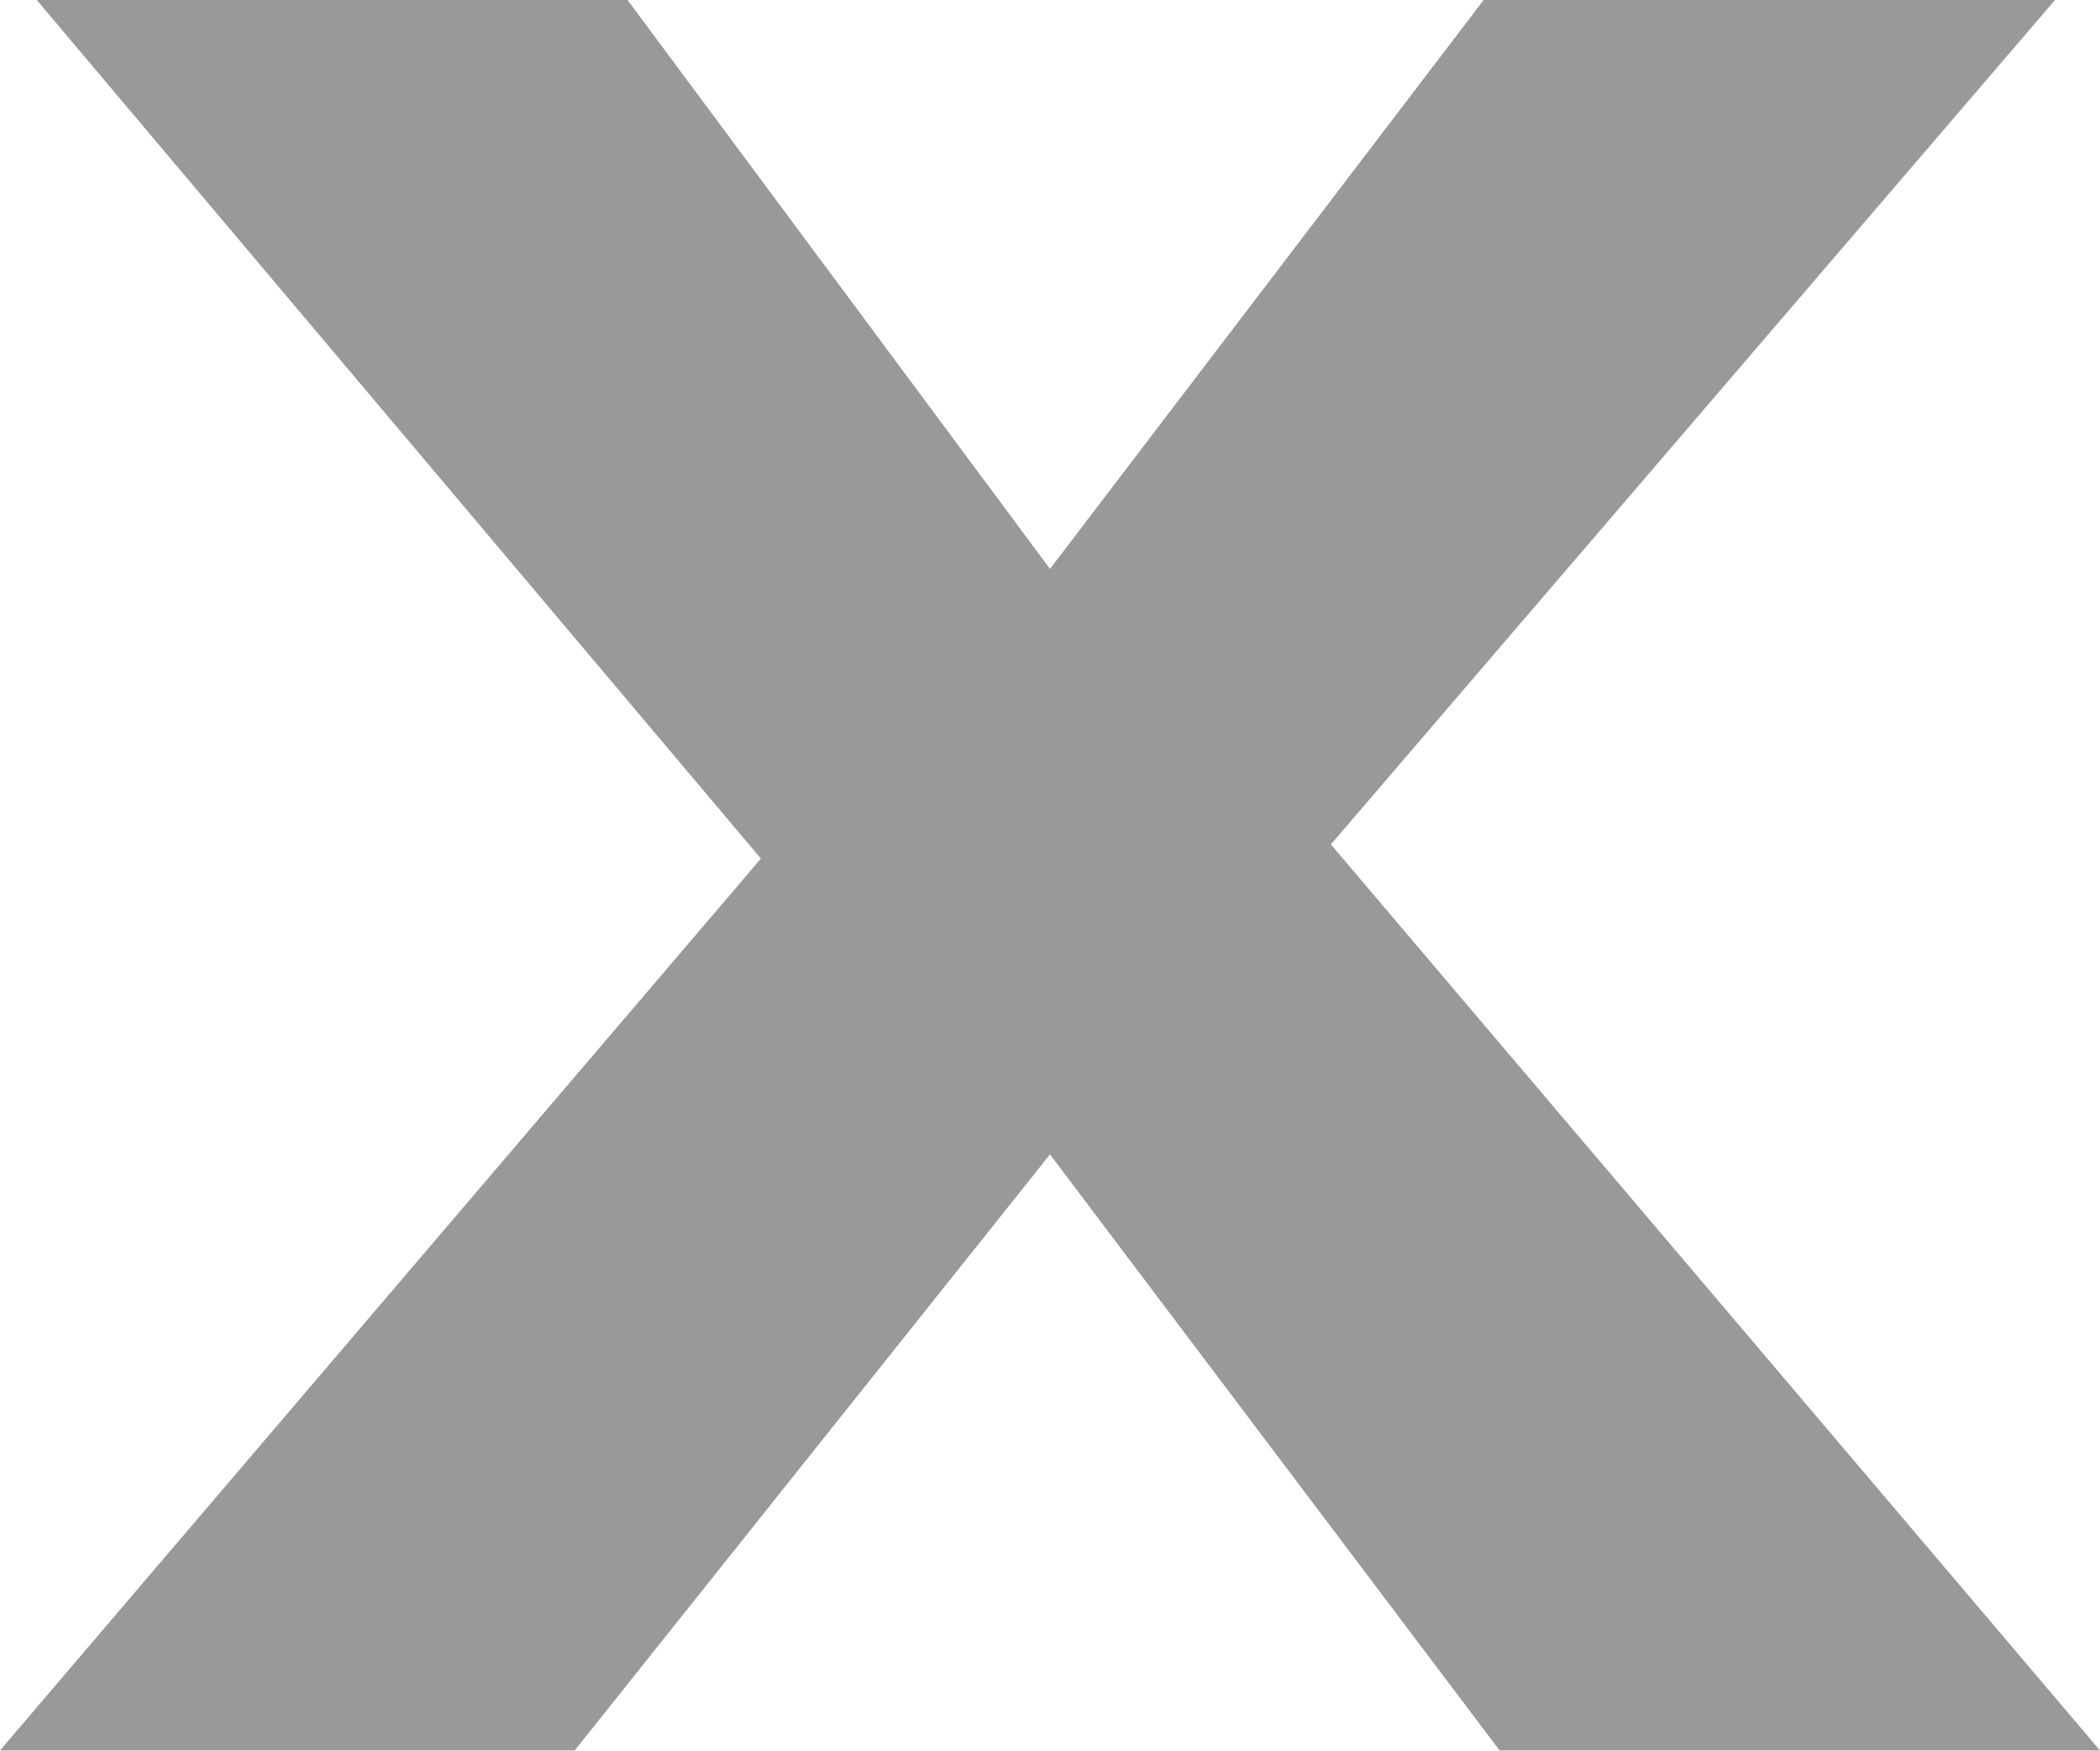
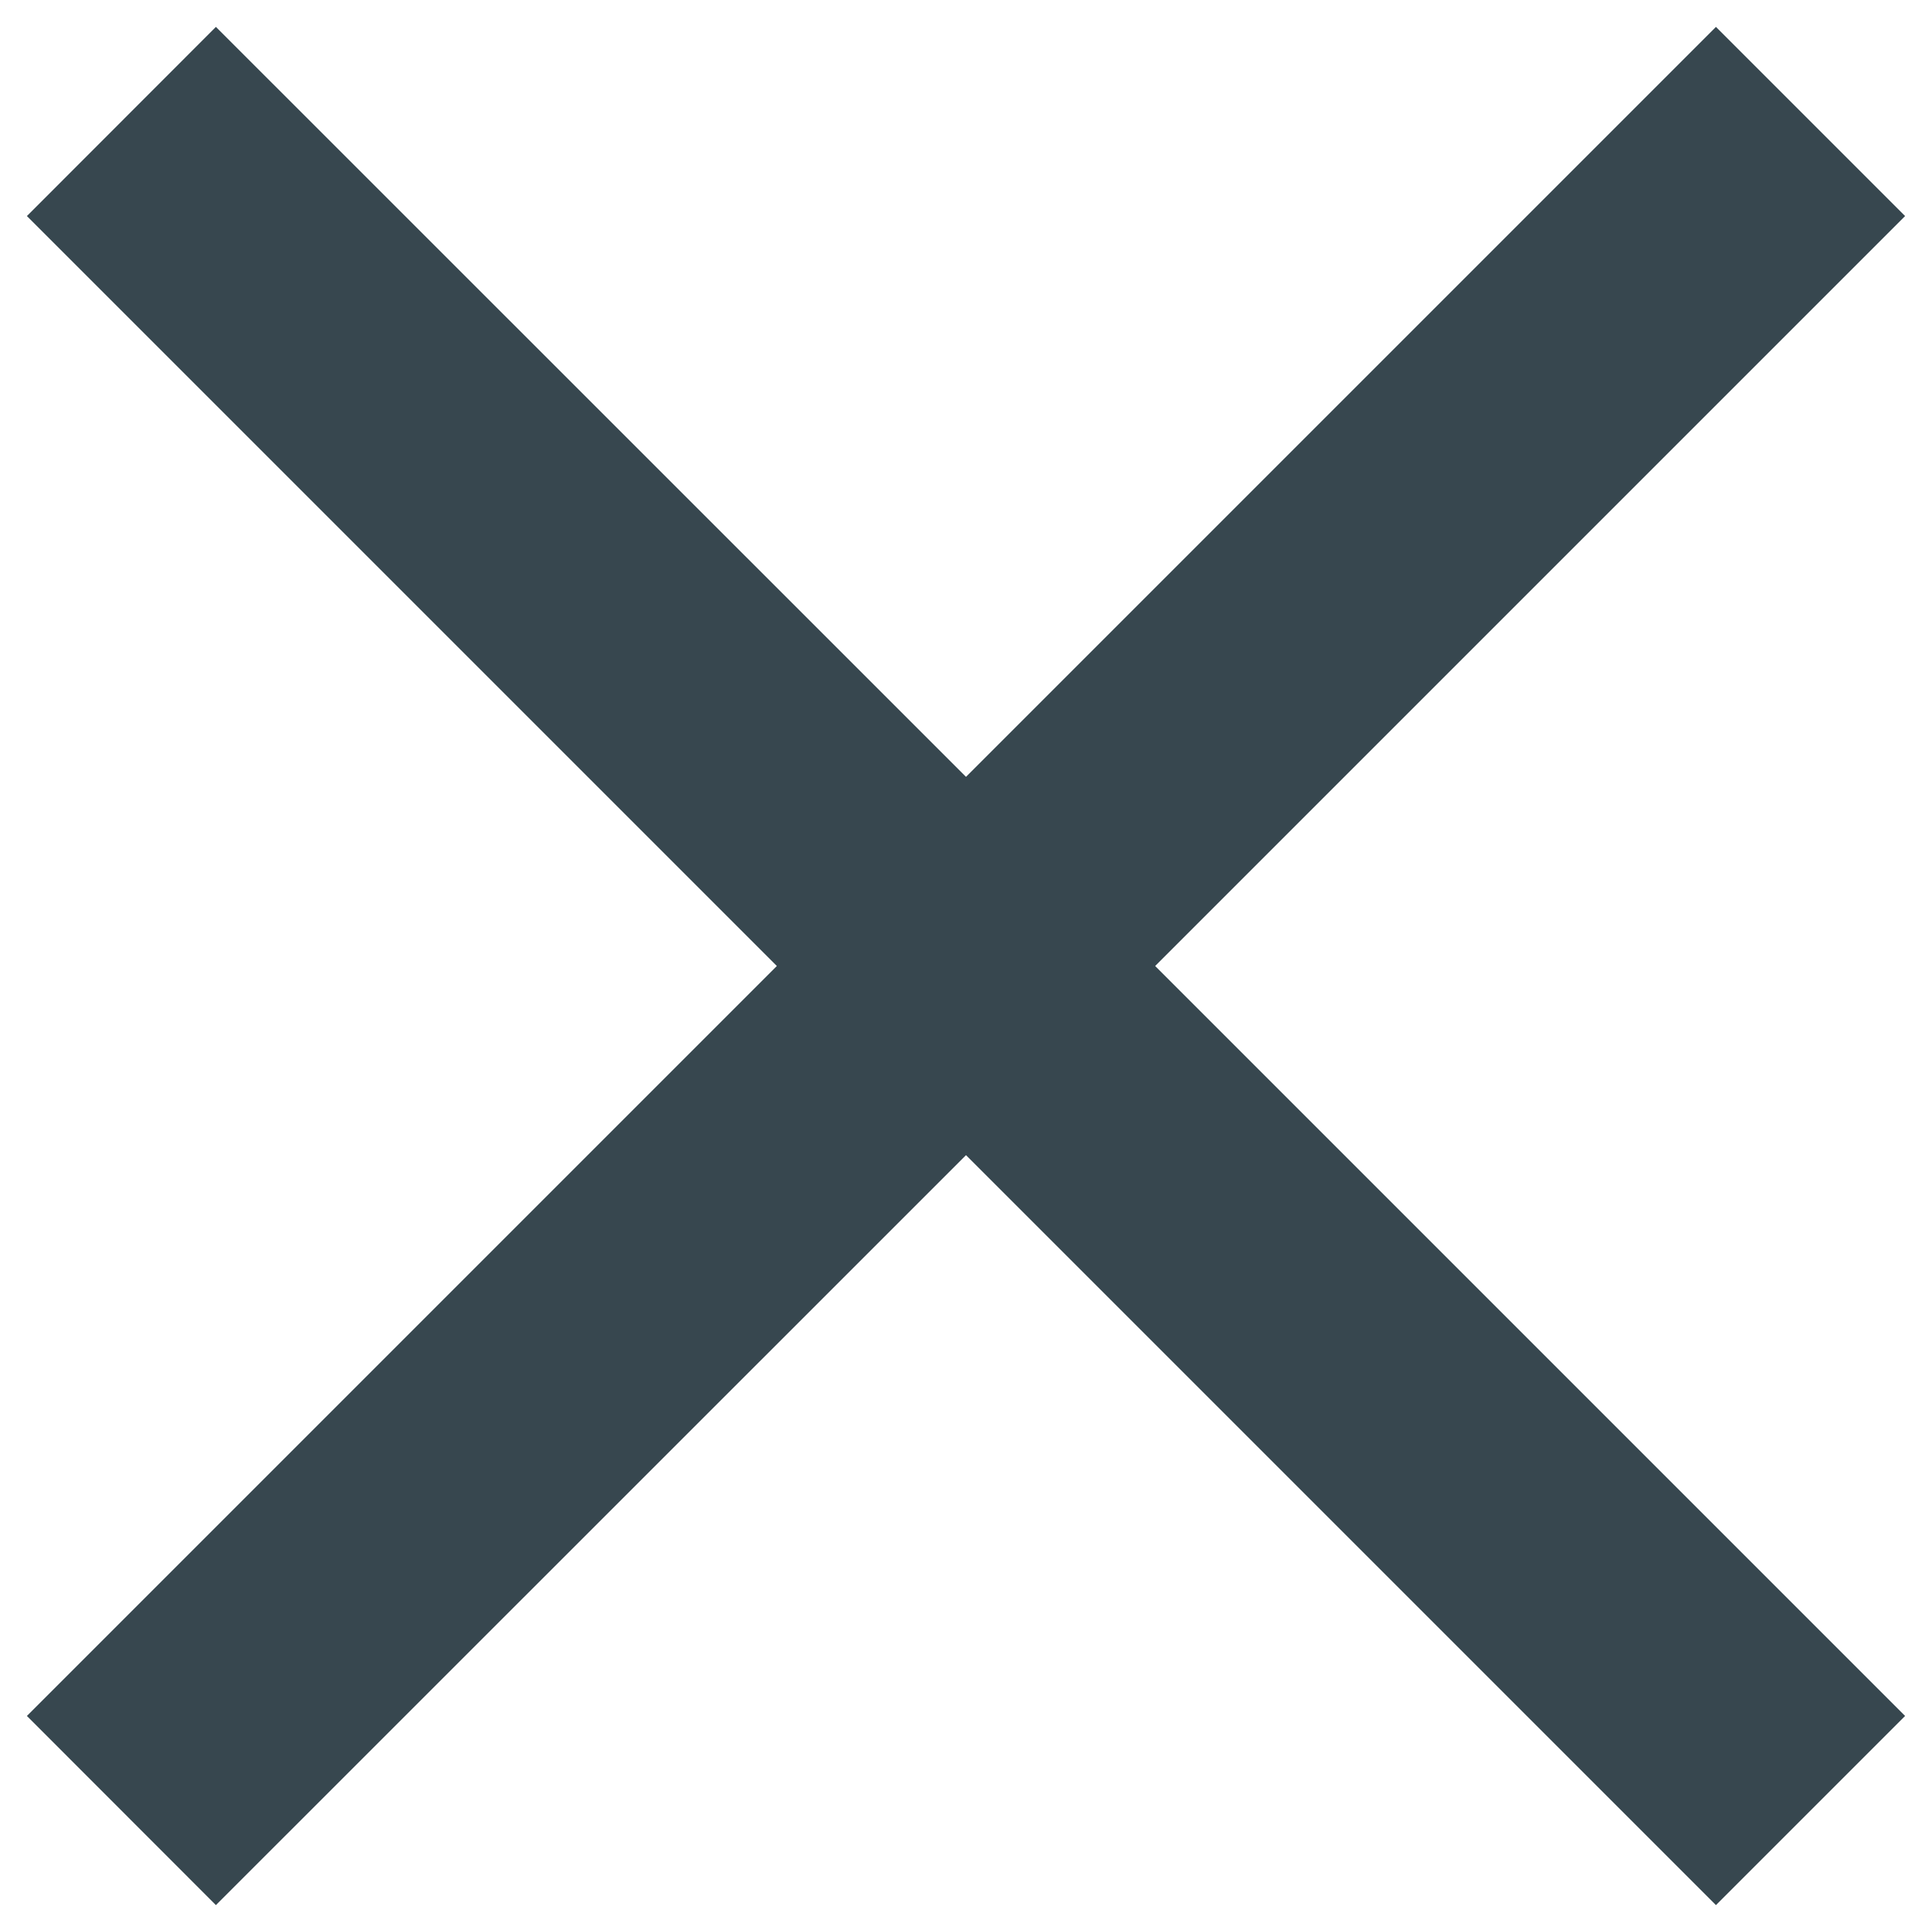
- <svg xmlns="http://www.w3.org/2000/svg" width="12" height="10" viewBox="0 0 12 10">
-   <defs>
-     <style>
-             .cls-1{fill:#999}
-         </style>
-   </defs>
-   <path id="Path_48" d="M-1.794-1.516h-3.284L-.73-6.611l-4.138-4.905h3.376l2.414 3.25 2.478-3.25h3.265L2.527-6.692l4.395 5.176H3.491L.922-4.921z" class="cls-1" data-name="Path 48" transform="translate(5.078 11.516)" />
+ <svg xmlns="http://www.w3.org/2000/svg" width="12" height="12" viewBox="0 0 12 12" fill="none">
+   <path d="M11.833 1.342L10.658 0.167L6 4.825L1.341 0.167L0.167 1.342L4.825 6L0.167 10.658L1.341 11.833L6 7.175L10.658 11.833L11.833 10.658L7.175 6L11.833 1.342Z" fill="#37474F" />
</svg>
